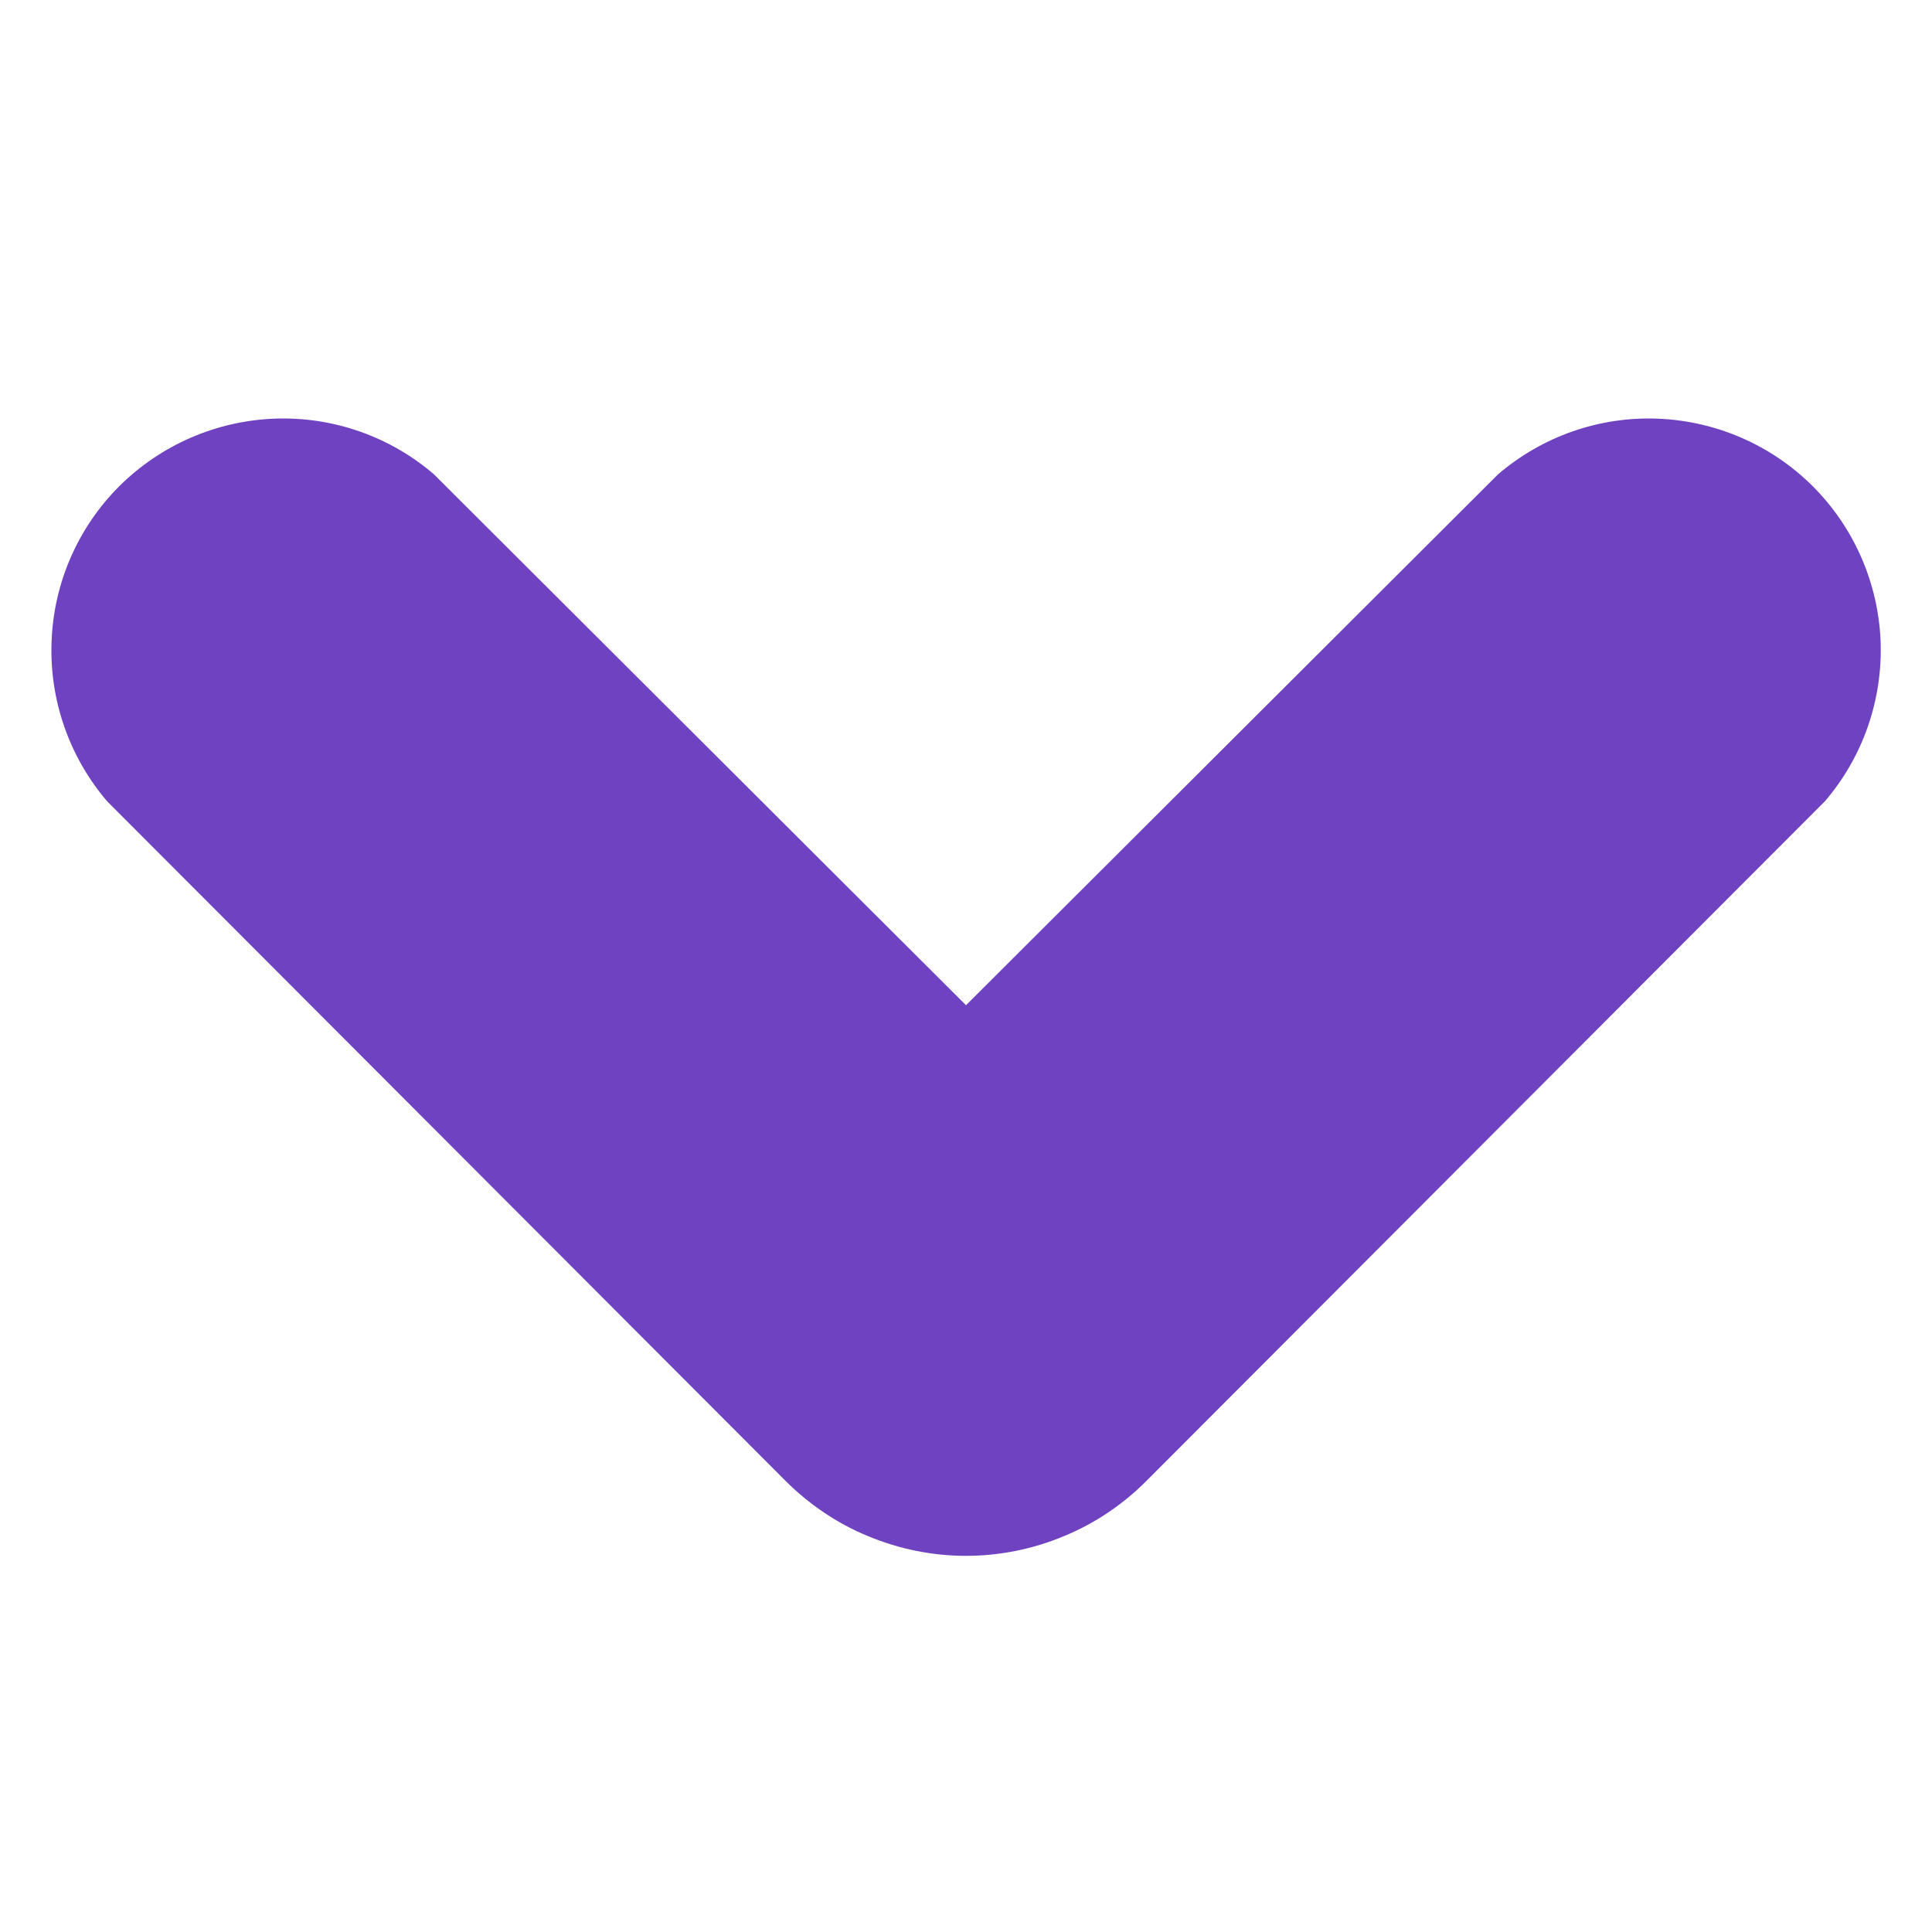
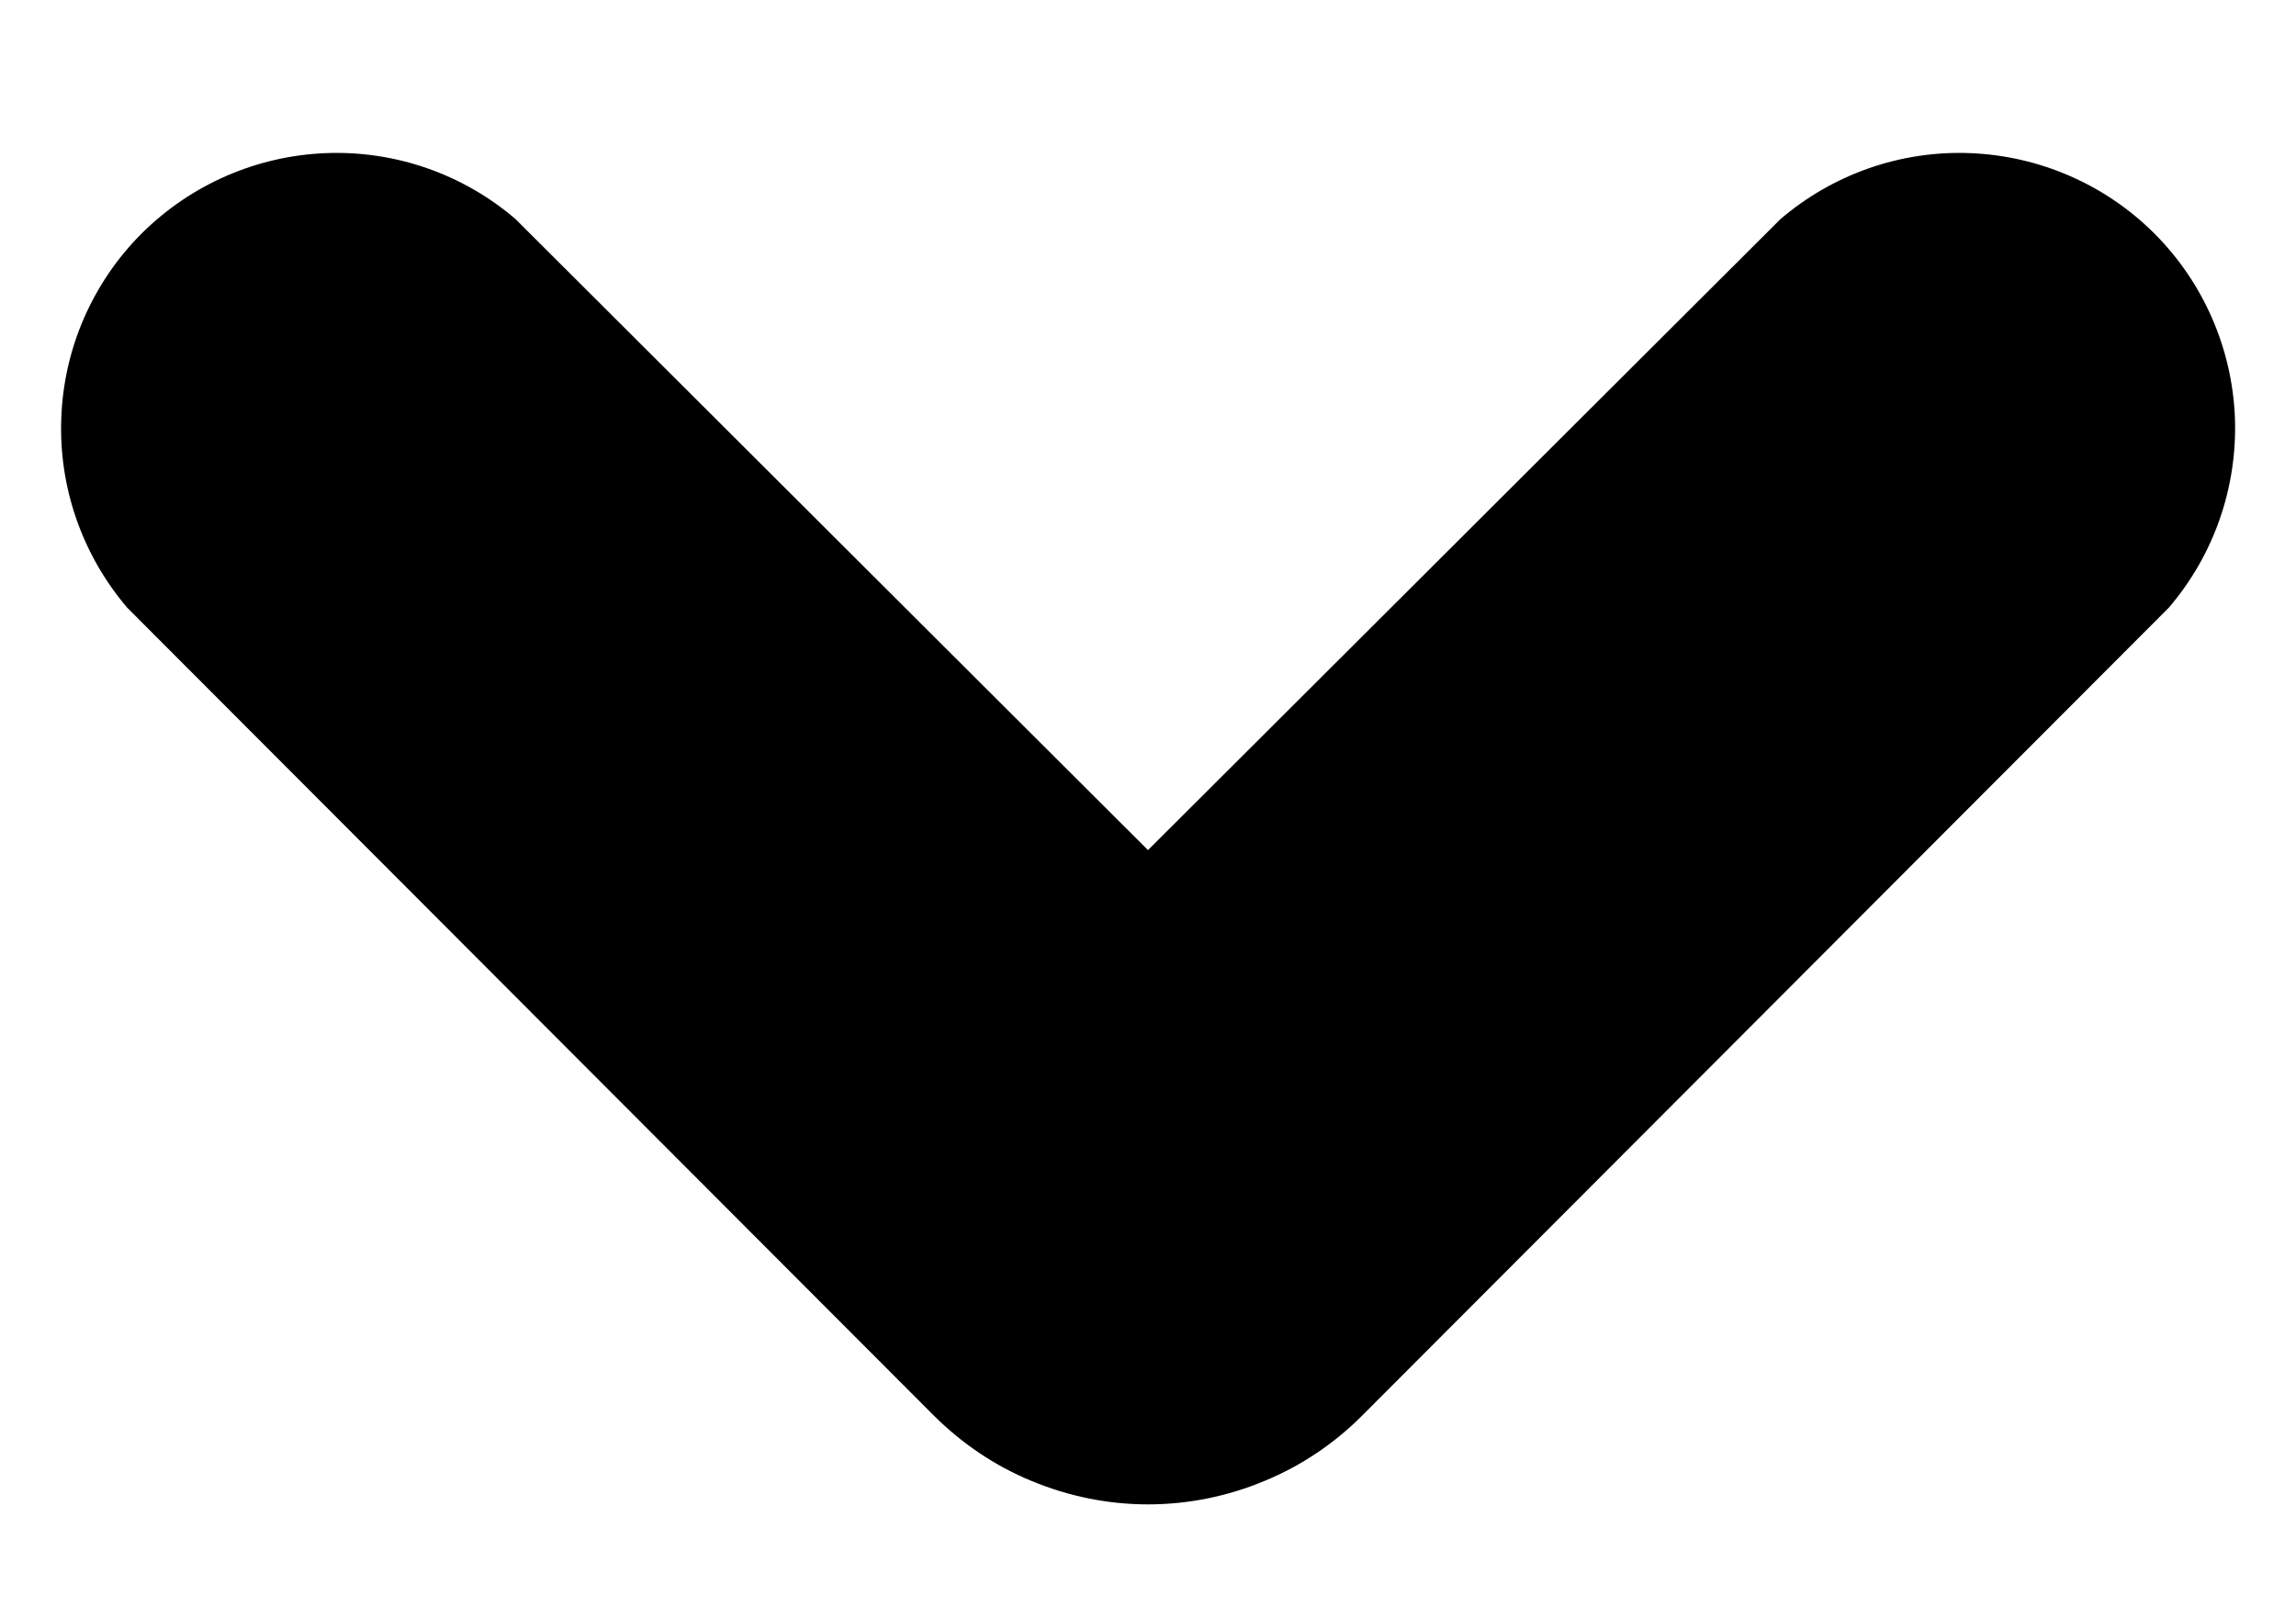
- <svg xmlns="http://www.w3.org/2000/svg" width="15" height="15" viewBox="0 0 10 7" fill="none">
-   <path d="M5 6.553C4.826 6.553 4.654 6.518 4.493 6.451C4.332 6.385 4.187 6.286 4.064 6.163L0.554 2.647C0.358 2.417 0.255 2.122 0.267 1.82C0.278 1.518 0.403 1.231 0.617 1.017C0.831 0.804 1.117 0.679 1.419 0.667C1.721 0.655 2.017 0.758 2.246 0.955L5 3.703L7.754 0.955C7.984 0.758 8.279 0.655 8.581 0.667C8.883 0.679 9.17 0.804 9.383 1.017C9.597 1.231 9.722 1.518 9.734 1.82C9.745 2.122 9.643 2.417 9.446 2.647L5.936 6.163C5.814 6.286 5.668 6.385 5.507 6.451C5.347 6.518 5.174 6.553 5 6.553Z" fill="#6f42c1" />
+ <svg xmlns="http://www.w3.org/2000/svg" width="10" height="7" viewBox="0 0 10 7" fill="none">
+   <path d="M5 6.553C4.826 6.553 4.654 6.518 4.493 6.451C4.332 6.385 4.187 6.286 4.064 6.163L0.554 2.647C0.358 2.417 0.255 2.122 0.267 1.82C0.278 1.518 0.403 1.231 0.617 1.017C0.831 0.804 1.117 0.679 1.419 0.667C1.721 0.655 2.017 0.758 2.246 0.955L5 3.703L7.754 0.955C7.984 0.758 8.279 0.655 8.581 0.667C8.883 0.679 9.17 0.804 9.383 1.017C9.597 1.231 9.722 1.518 9.734 1.82C9.745 2.122 9.643 2.417 9.446 2.647L5.936 6.163C5.814 6.286 5.668 6.385 5.507 6.451C5.347 6.518 5.174 6.553 5 6.553Z" fill="black" />
</svg>
